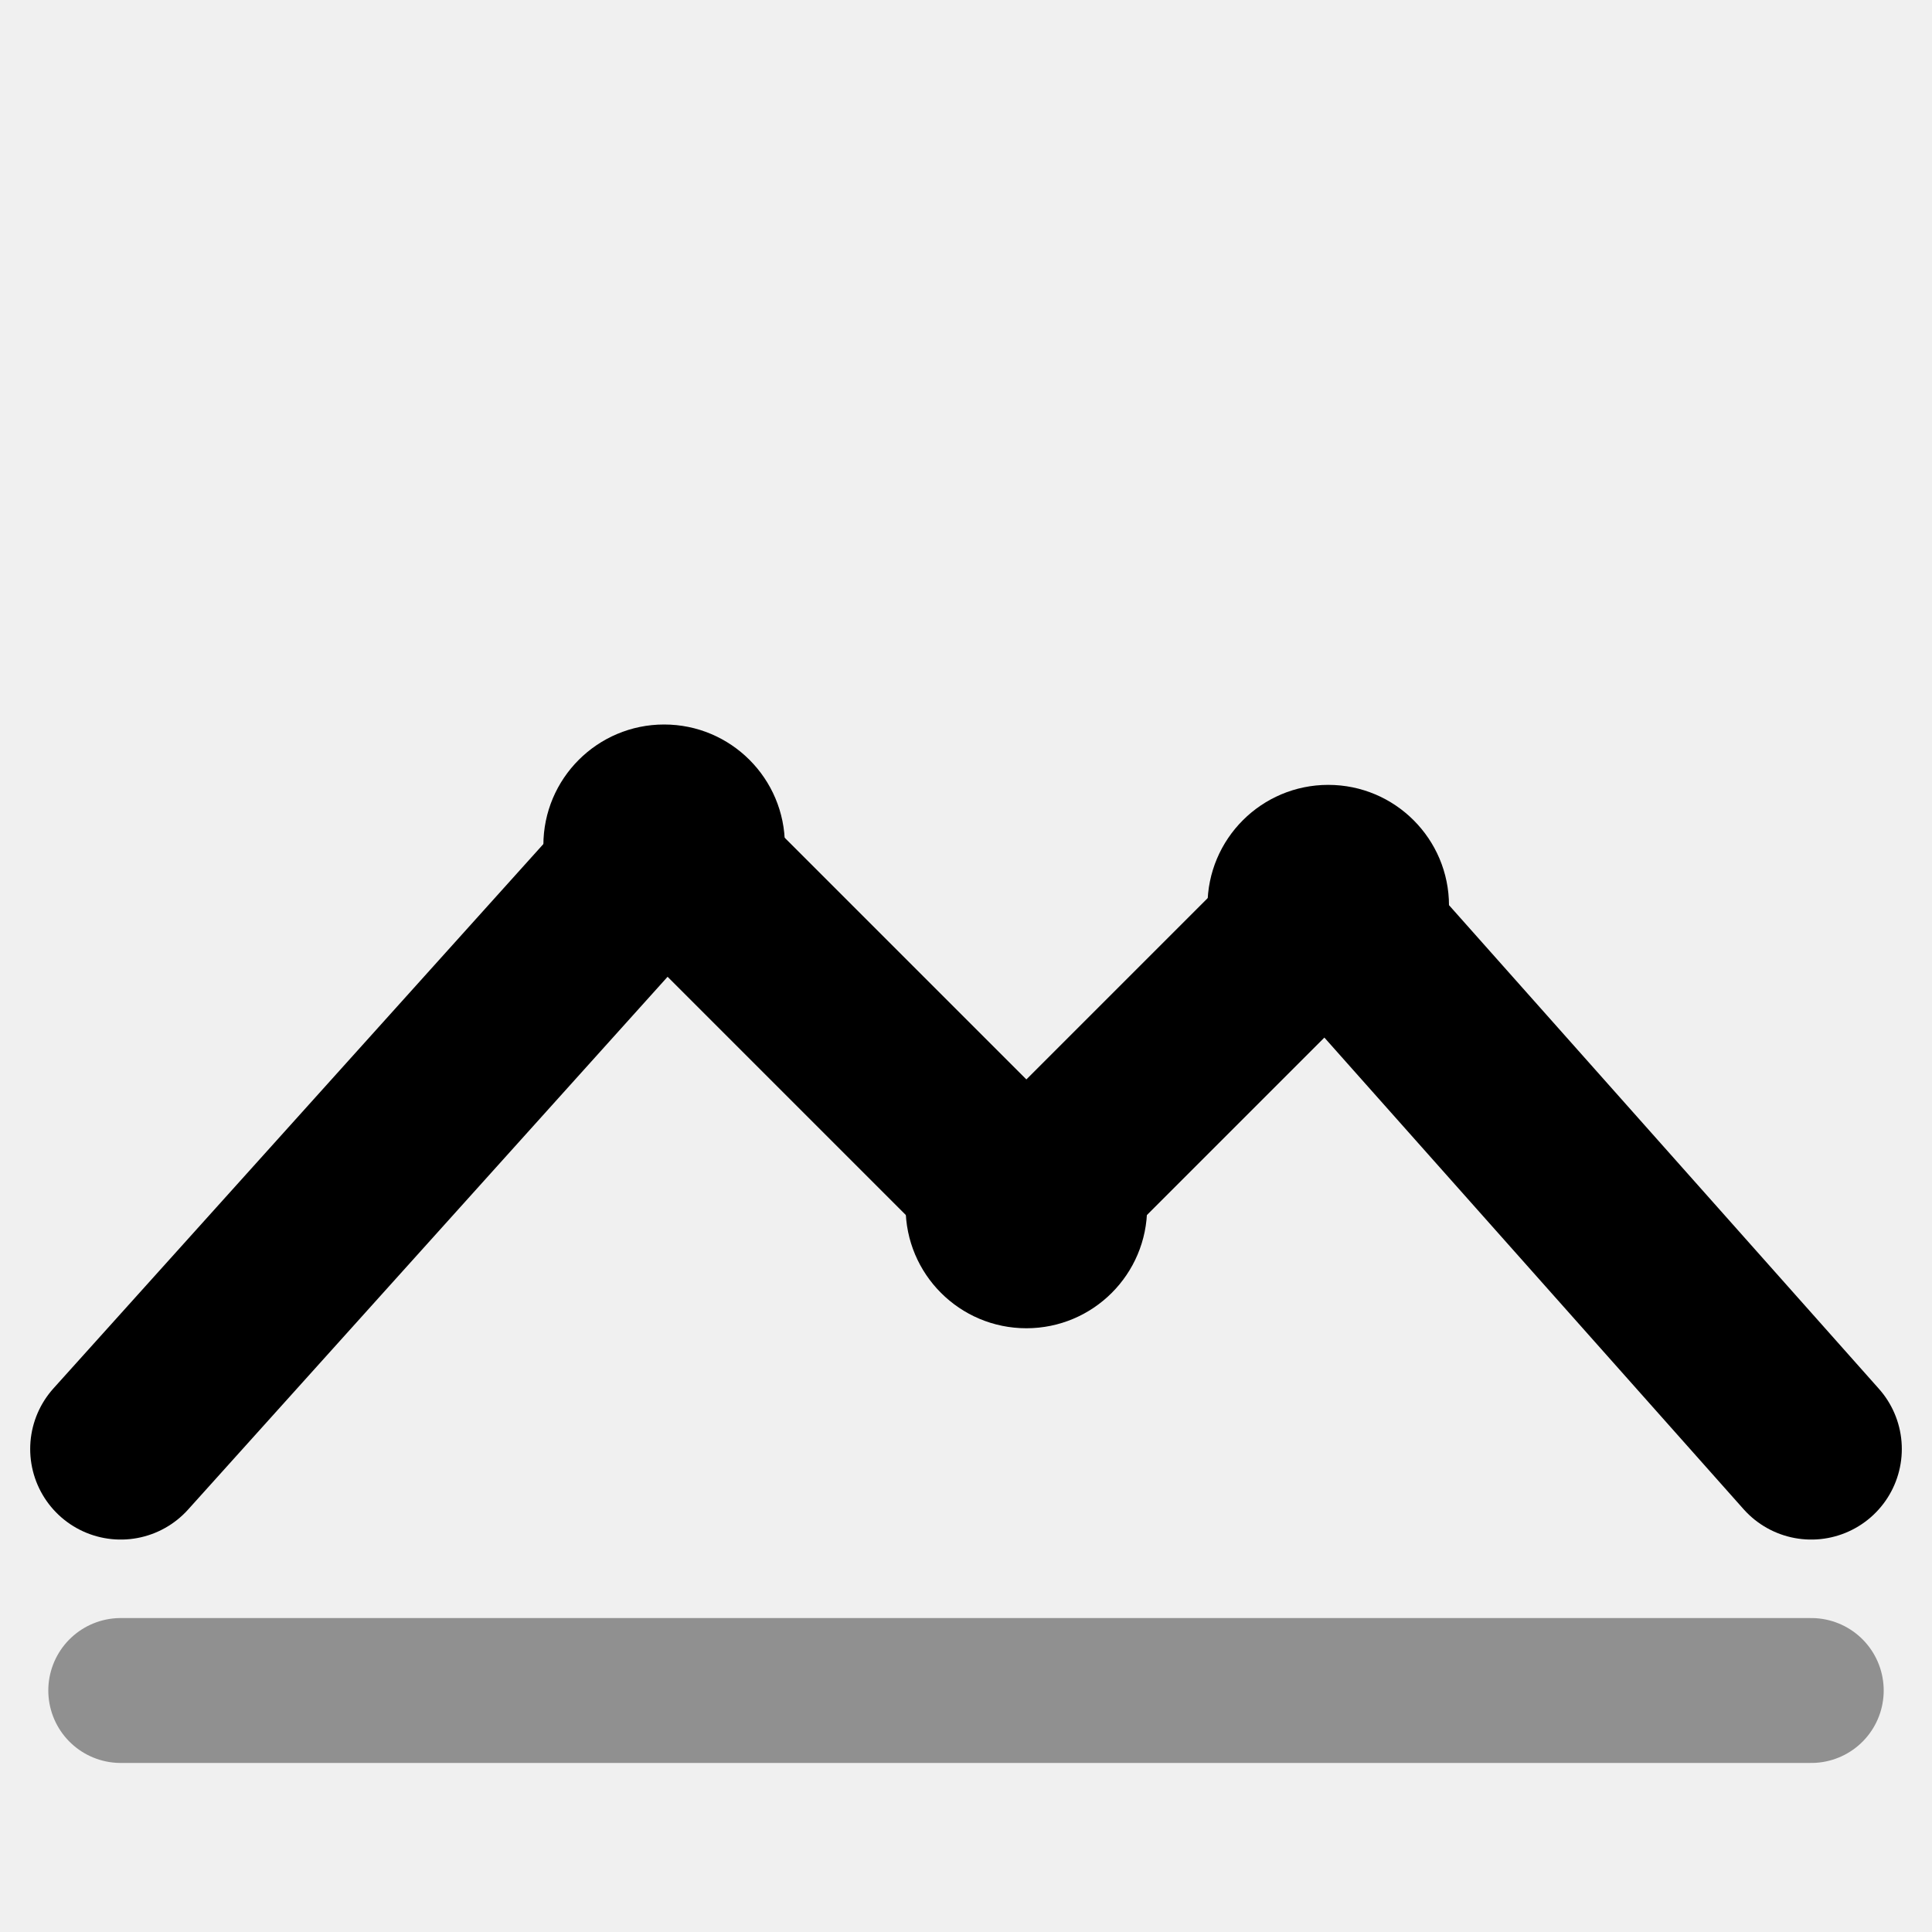
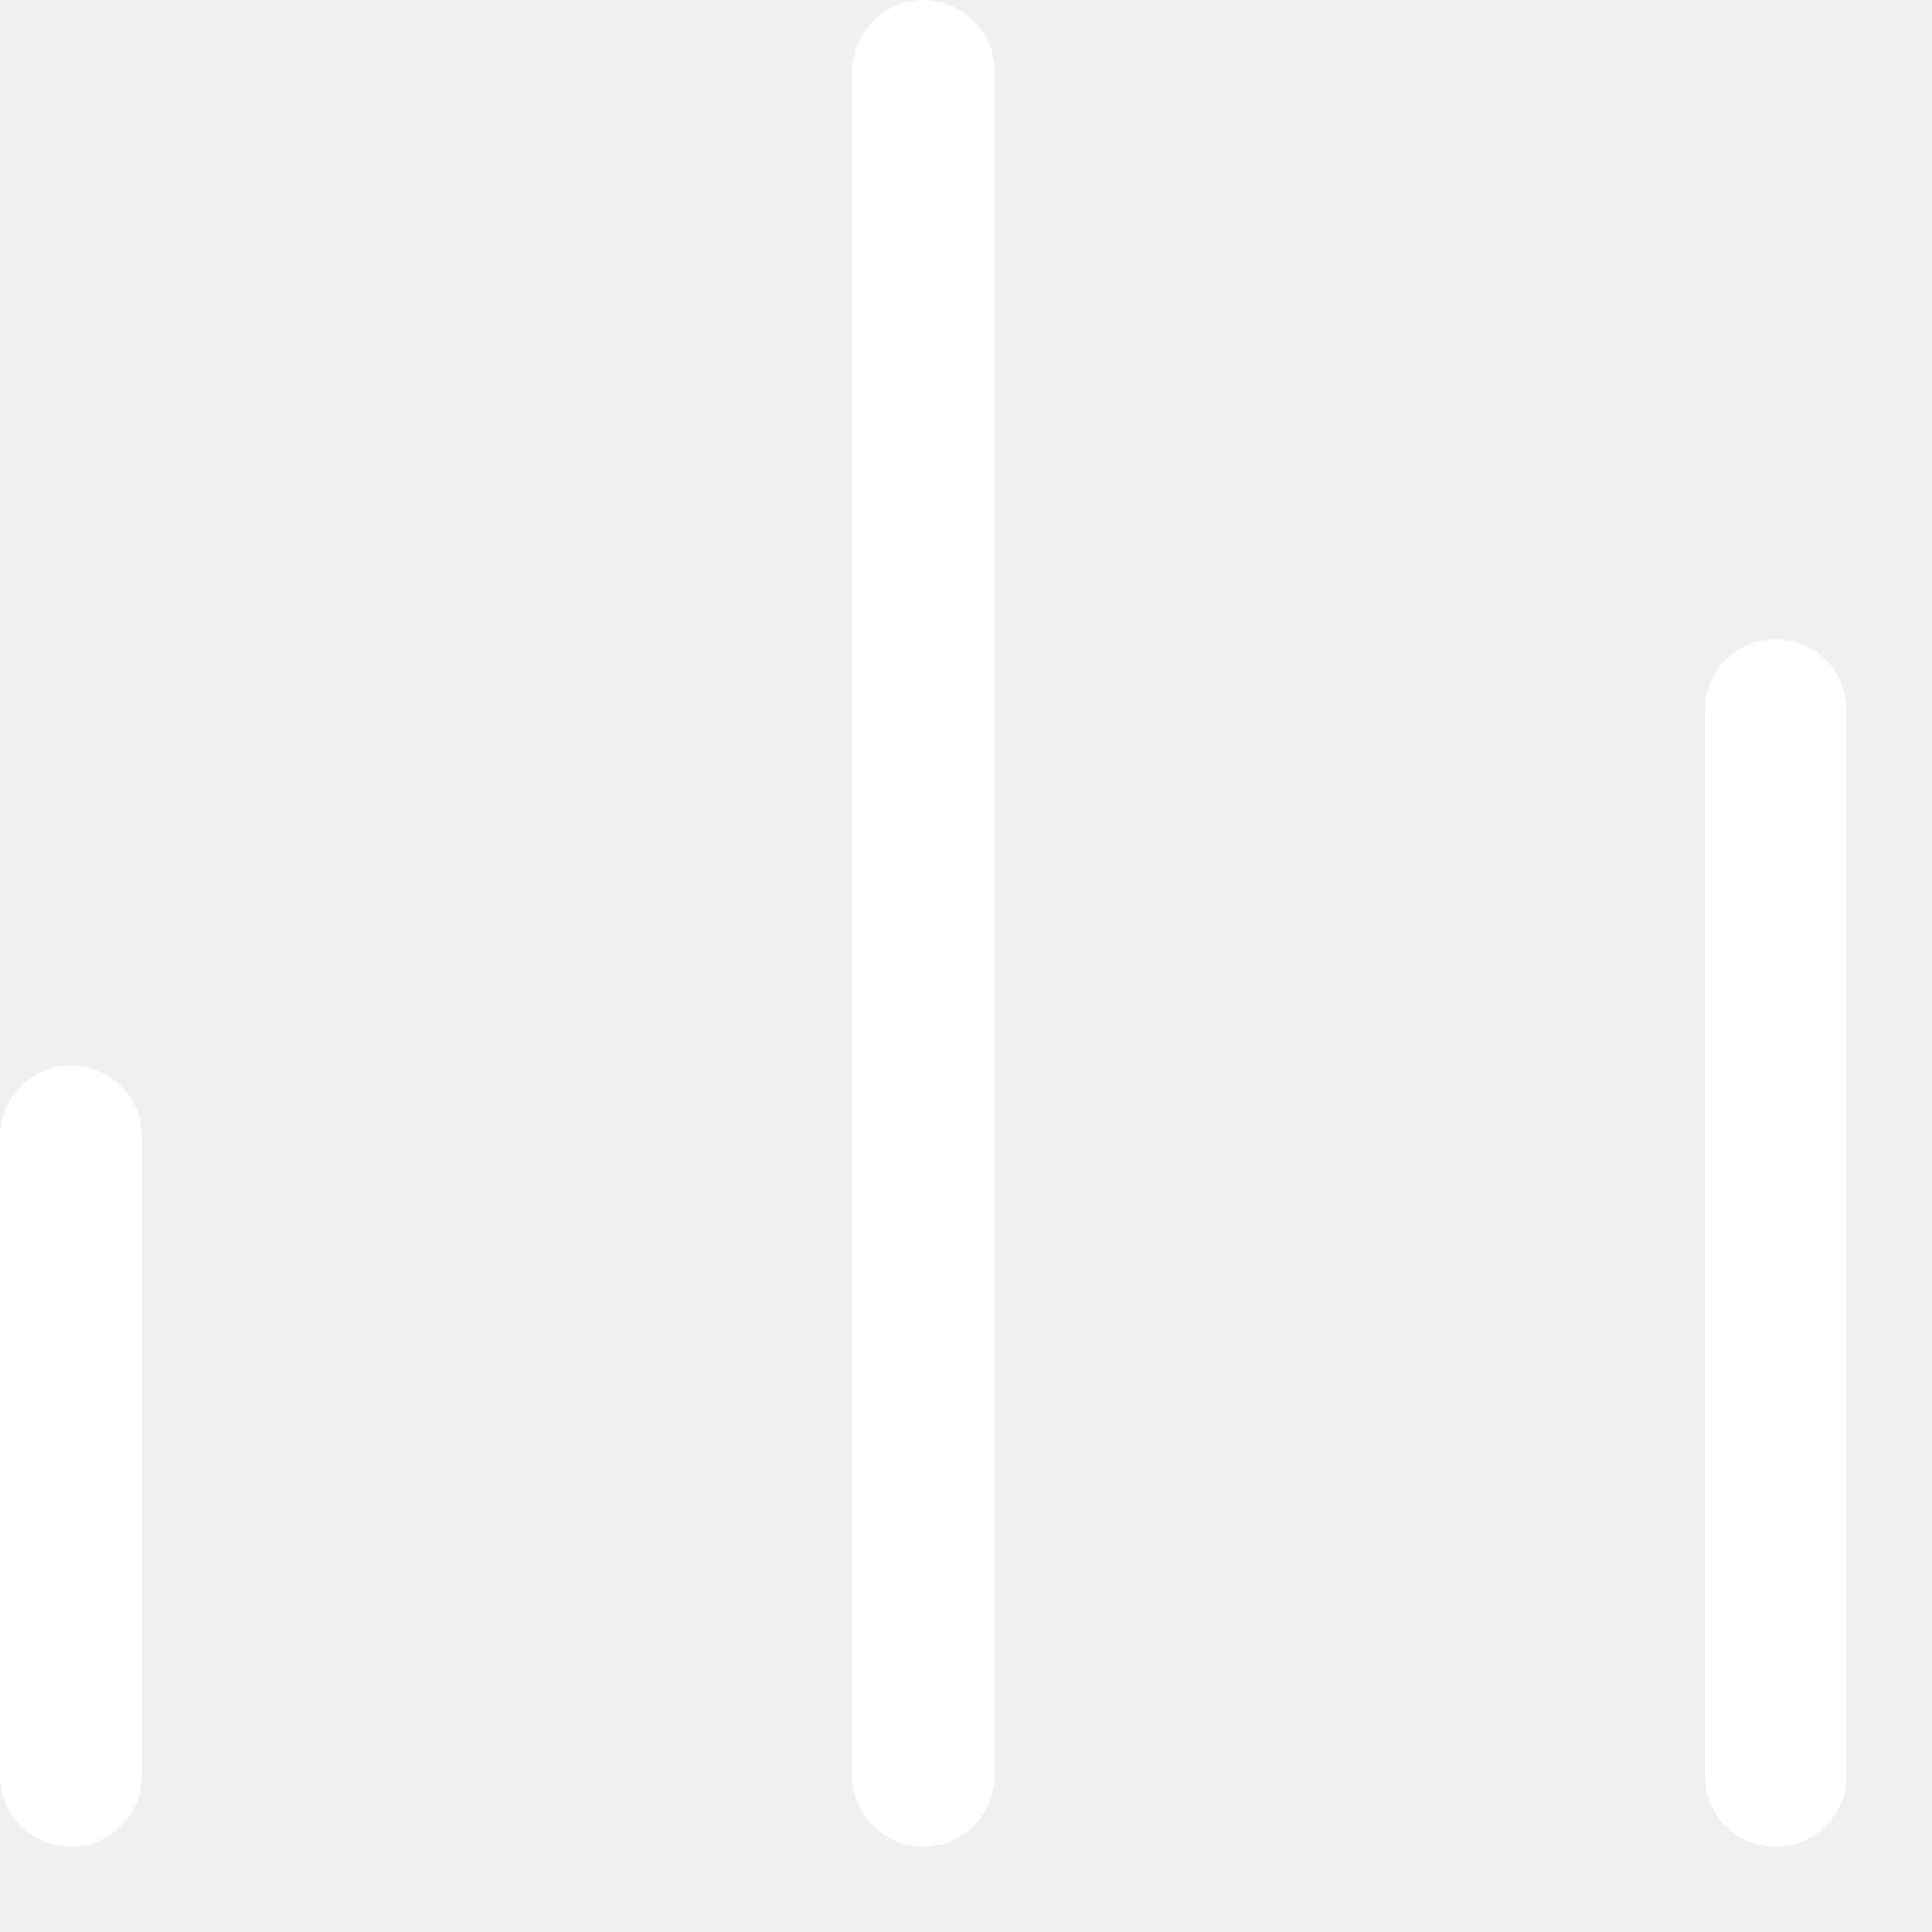
- <svg xmlns="http://www.w3.org/2000/svg" width="16" height="16" viewBox="0 0 16 16" fill="none">
-   <path d="M1 12L5.5 7L8.5 10L11 7.5L15 12" stroke="currentColor" stroke-width="1.5" stroke-linecap="round" stroke-linejoin="round" />
-   <circle cx="5.5" cy="7" r="1" fill="currentColor" />
-   <circle cx="8.5" cy="10" r="1" fill="currentColor" />
-   <circle cx="11" cy="7.5" r="1" fill="currentColor" />
-   <path d="M1 14H15" stroke="currentColor" stroke-width="1.2" stroke-linecap="round" opacity="0.4" />
+ <svg xmlns="http://www.w3.org/2000/svg" width="17" height="17" viewBox="0 0 17 17" fill="none">
+   <path d="M15.625 15.625V6.25M8.125 15.625V0.625M0.625 15.625V10" stroke="white" stroke-width="1.25" stroke-linecap="round" stroke-linejoin="round" />
</svg>
